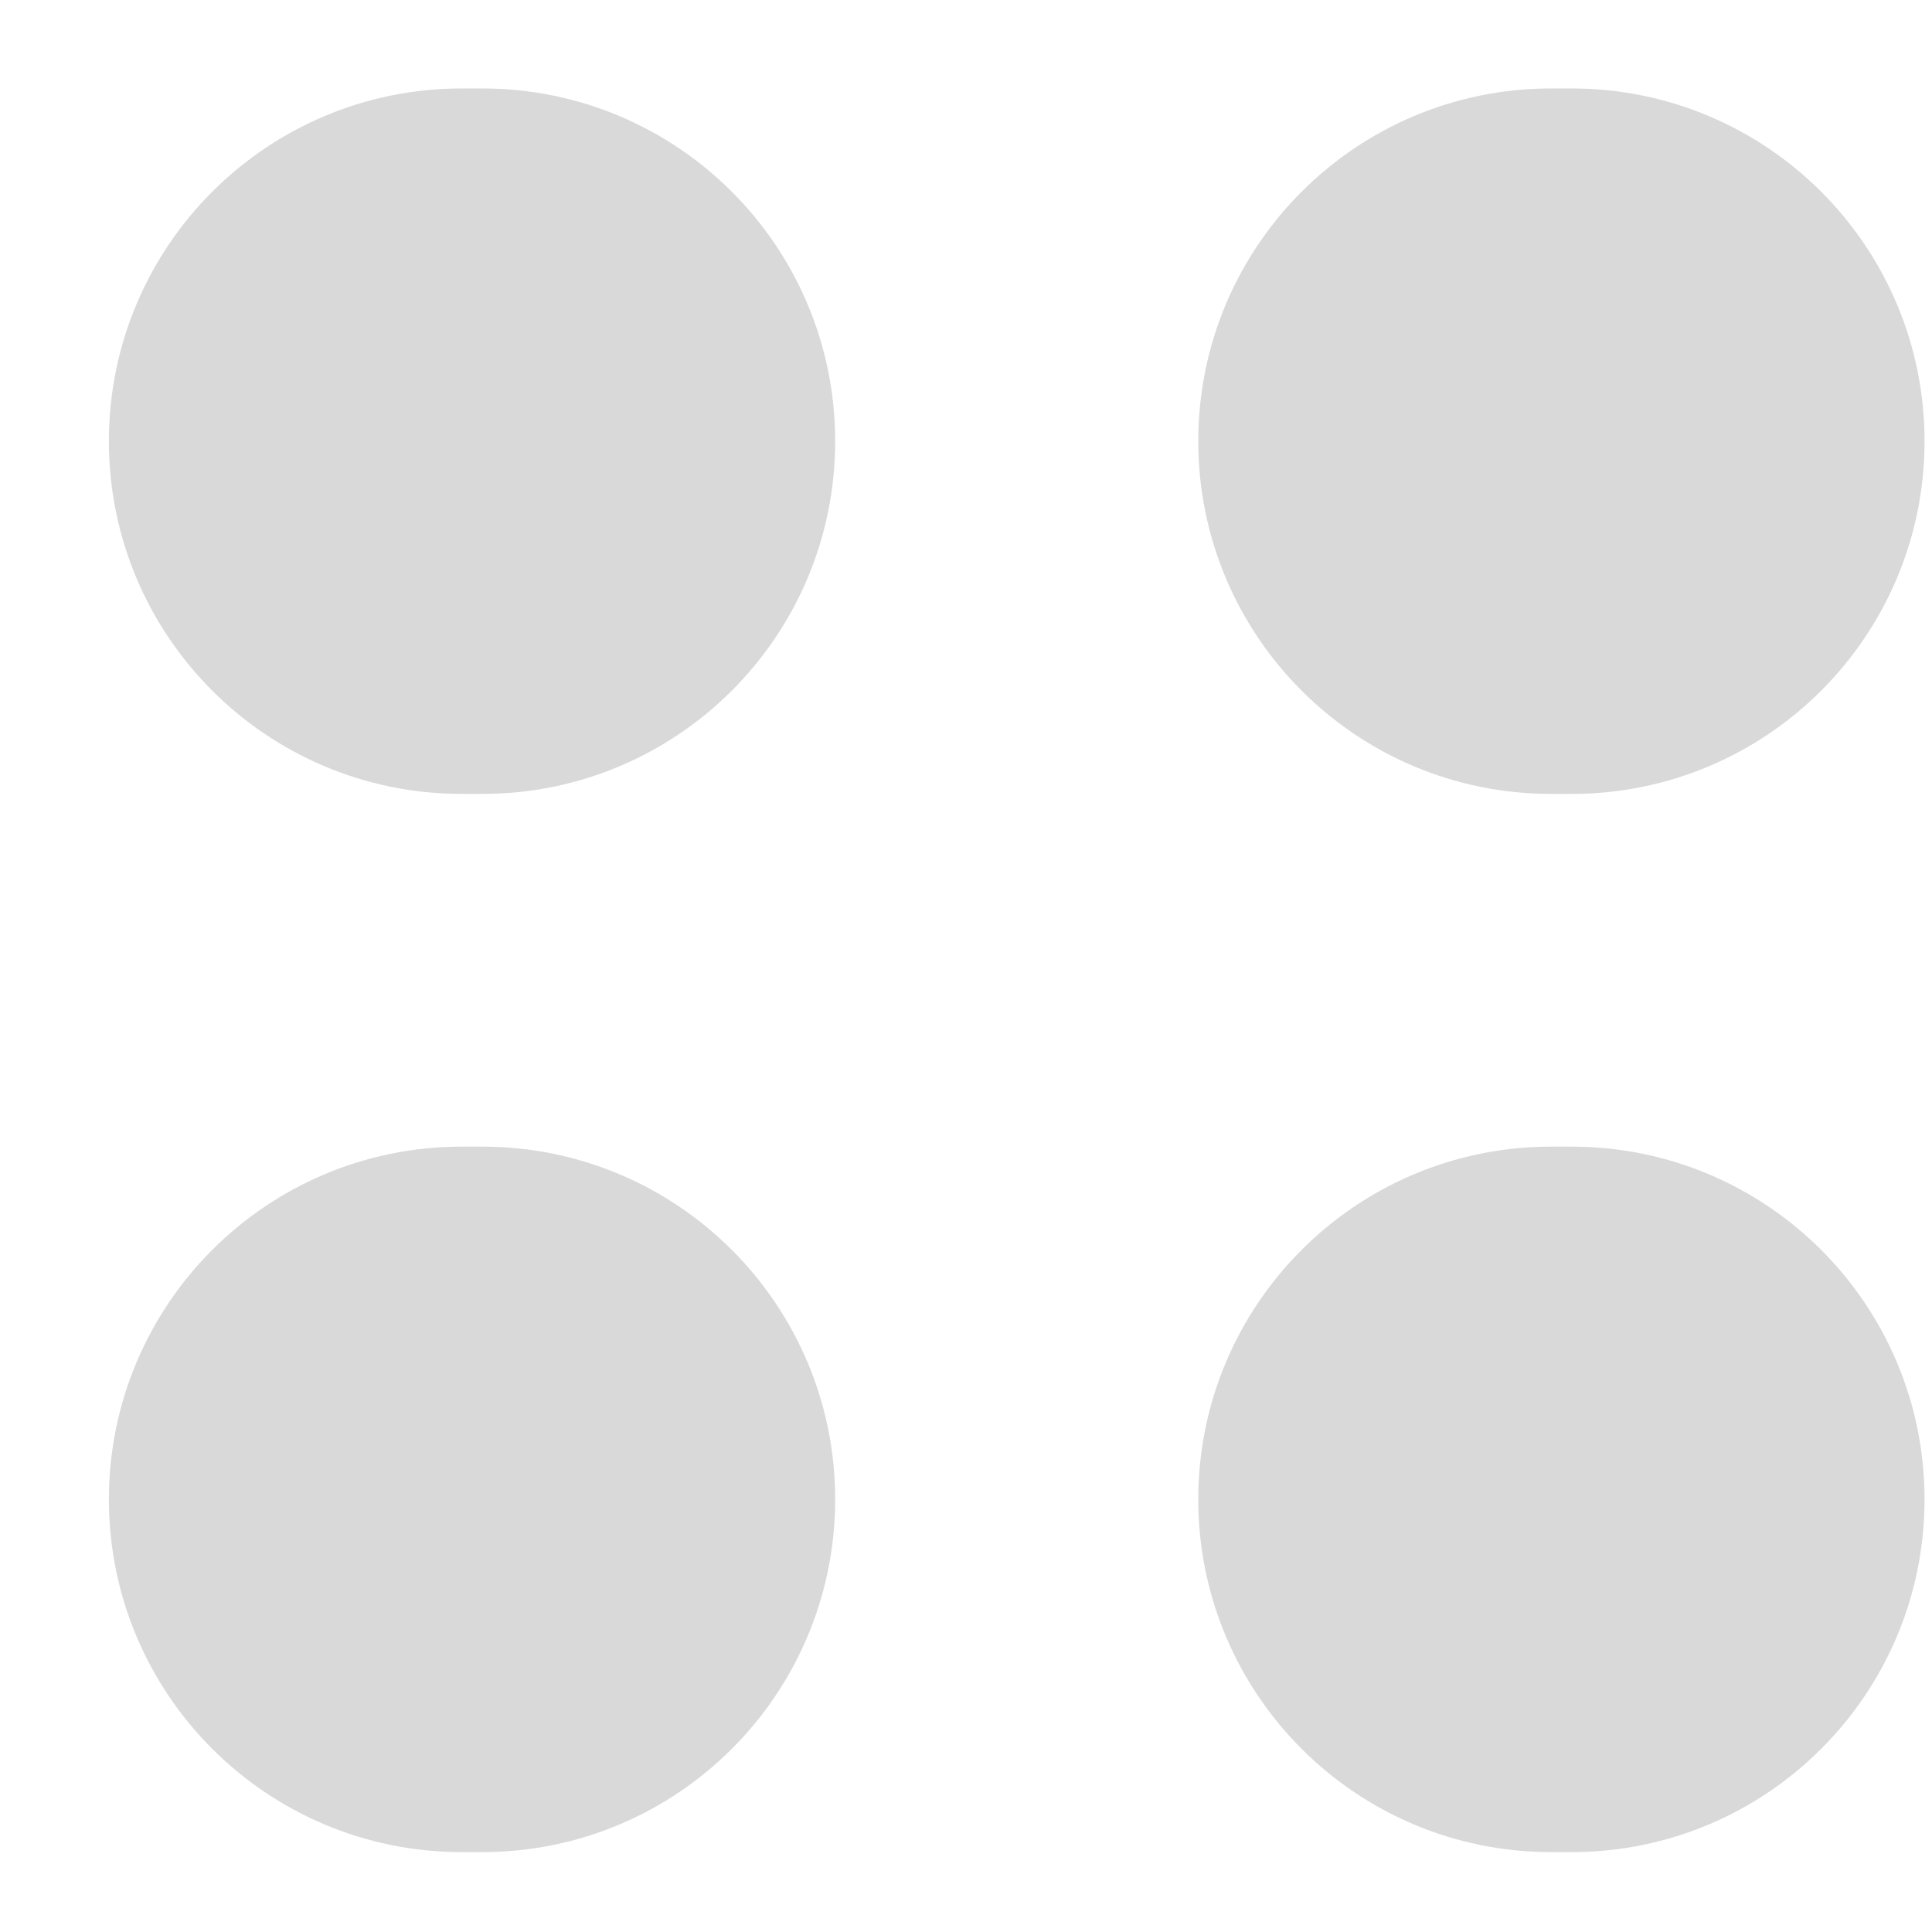
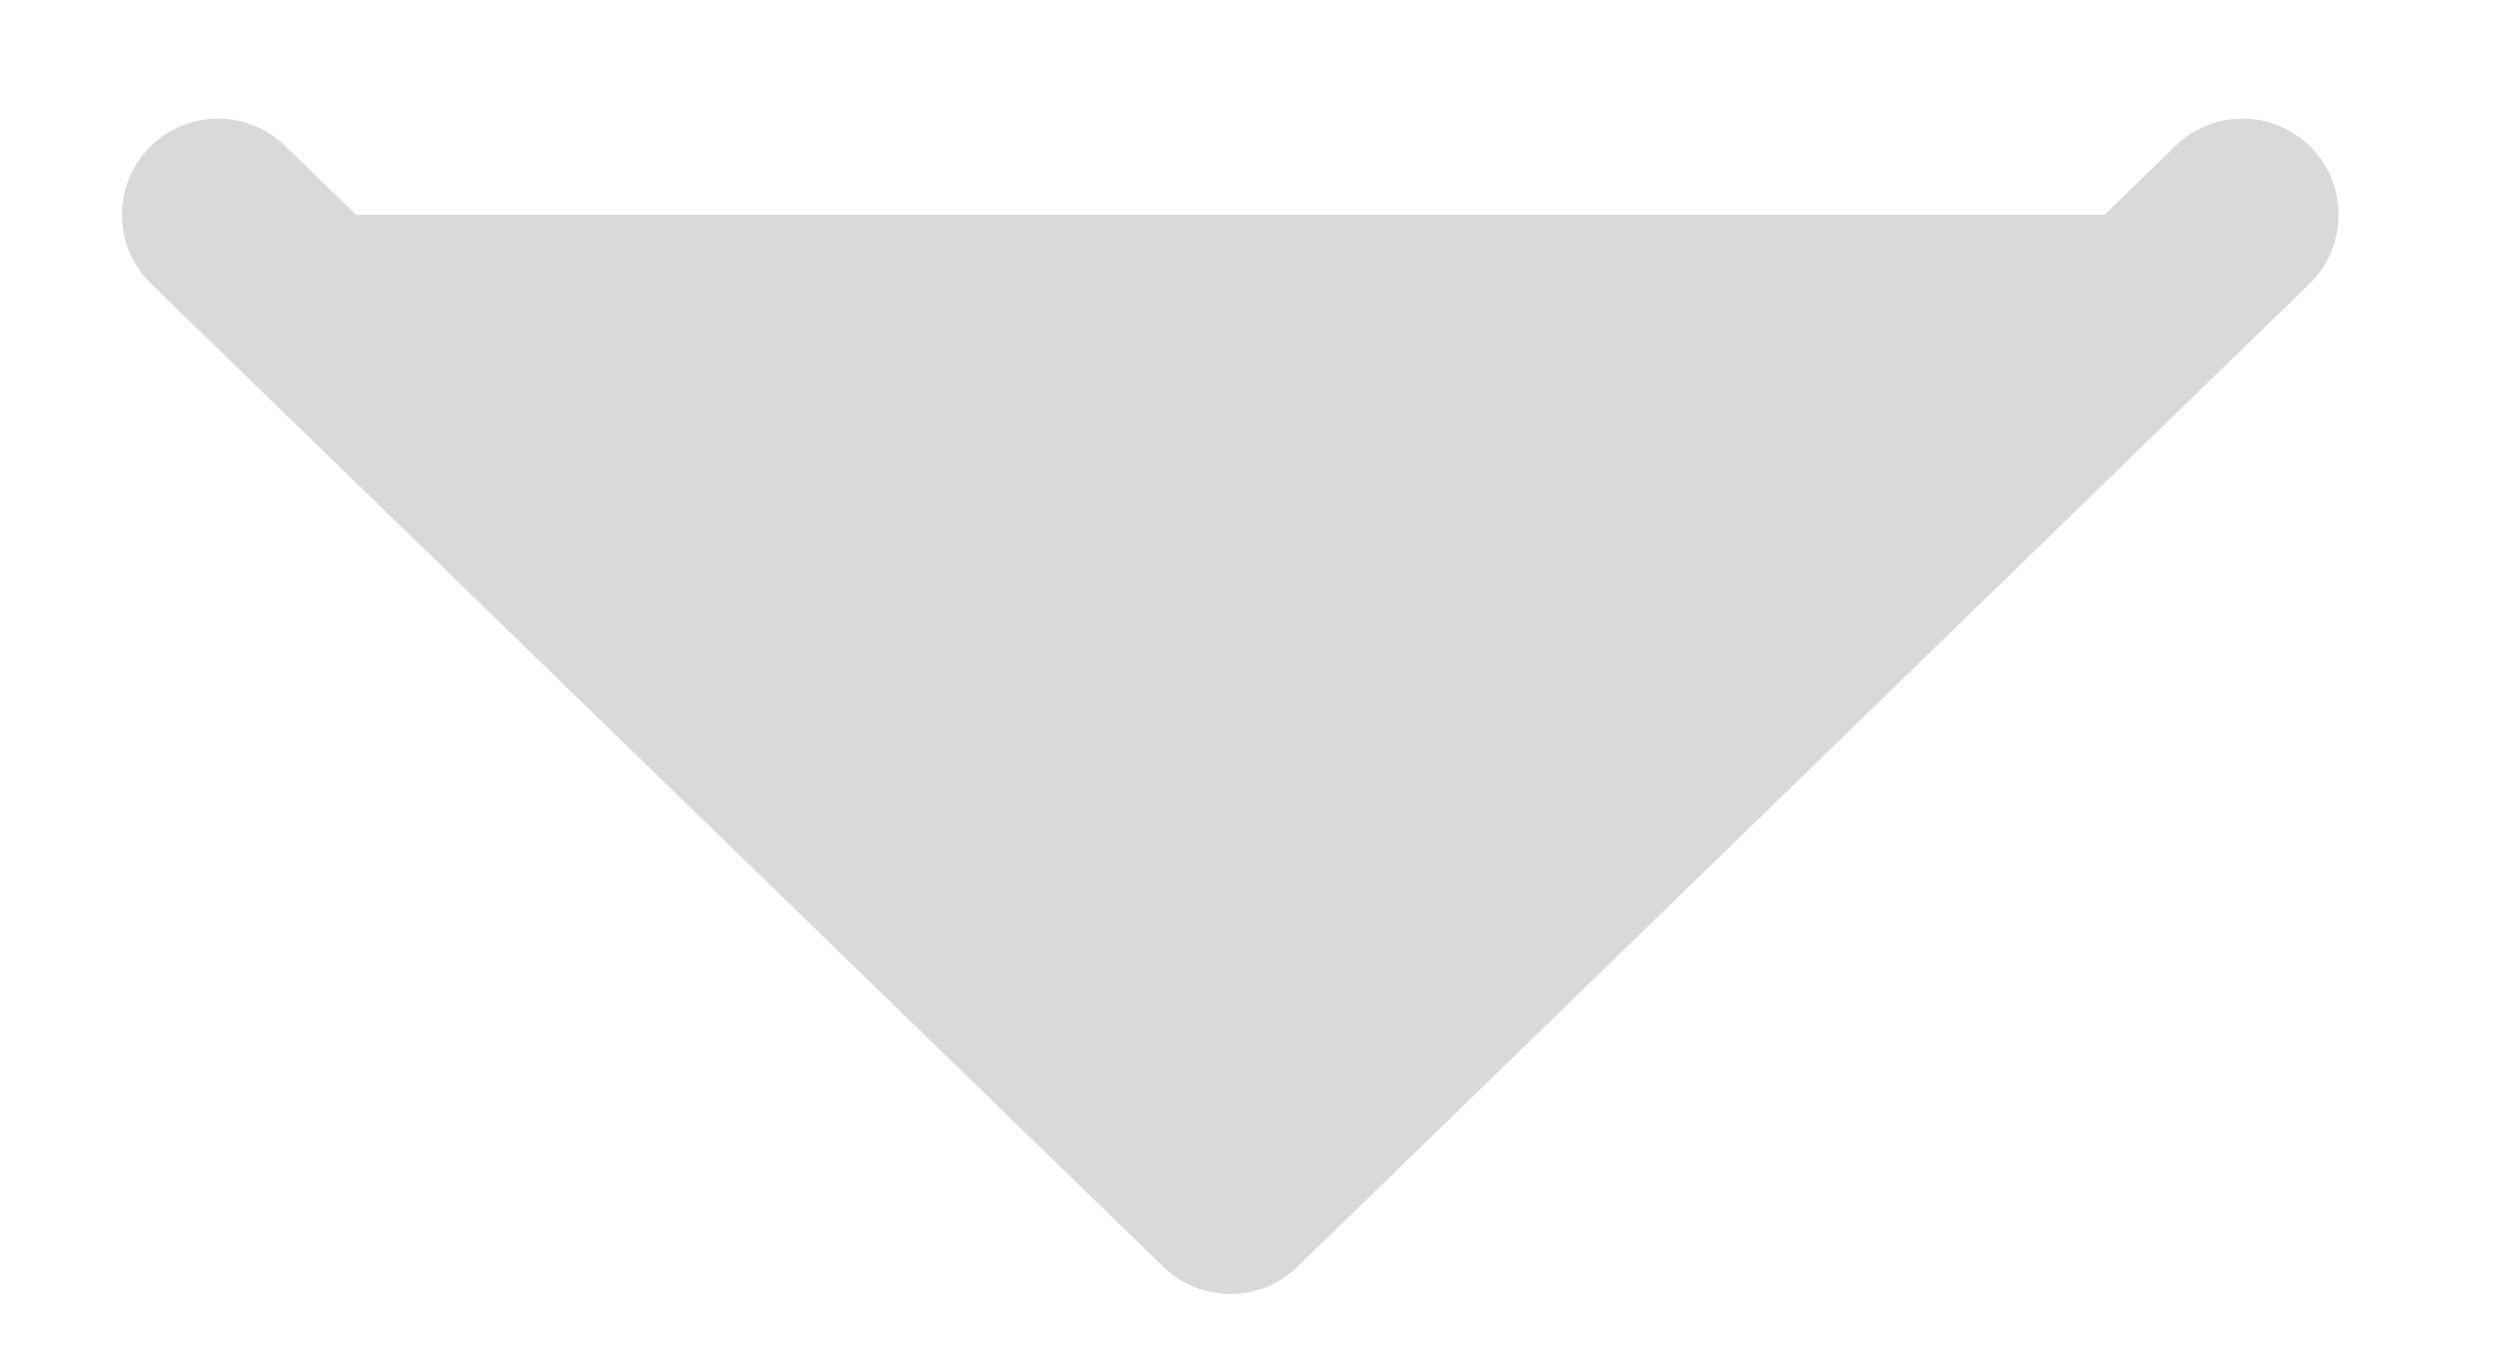
- <svg xmlns="http://www.w3.org/2000/svg" width="14" height="14" viewBox="0 0 14 14" fill="none">
-   <rect x="1.289" y="1.141" width="4.263" height="4.112" rx="2.056" fill="#D9D9D9" stroke="#D9D9D9" />
-   <rect x="9.183" y="1.141" width="4.263" height="4.112" rx="2.056" fill="#D9D9D9" stroke="#D9D9D9" />
-   <rect x="1.289" y="8.809" width="4.263" height="4.112" rx="2.056" fill="#D9D9D9" stroke="#D9D9D9" />
-   <rect x="9.183" y="8.809" width="4.263" height="4.112" rx="2.056" fill="#D9D9D9" stroke="#D9D9D9" />
+ <svg xmlns="http://www.w3.org/2000/svg" width="13" height="7" viewBox="0 0 13 7" fill="none">
+   <path d="M1.134 1.117L6.398 6.229L11.661 1.117" fill="#D9D9D9" />
+   <path d="M1.134 1.117L6.398 6.229L11.661 1.117" stroke="#D9D9D9" stroke-linecap="round" stroke-linejoin="round" />
</svg>
